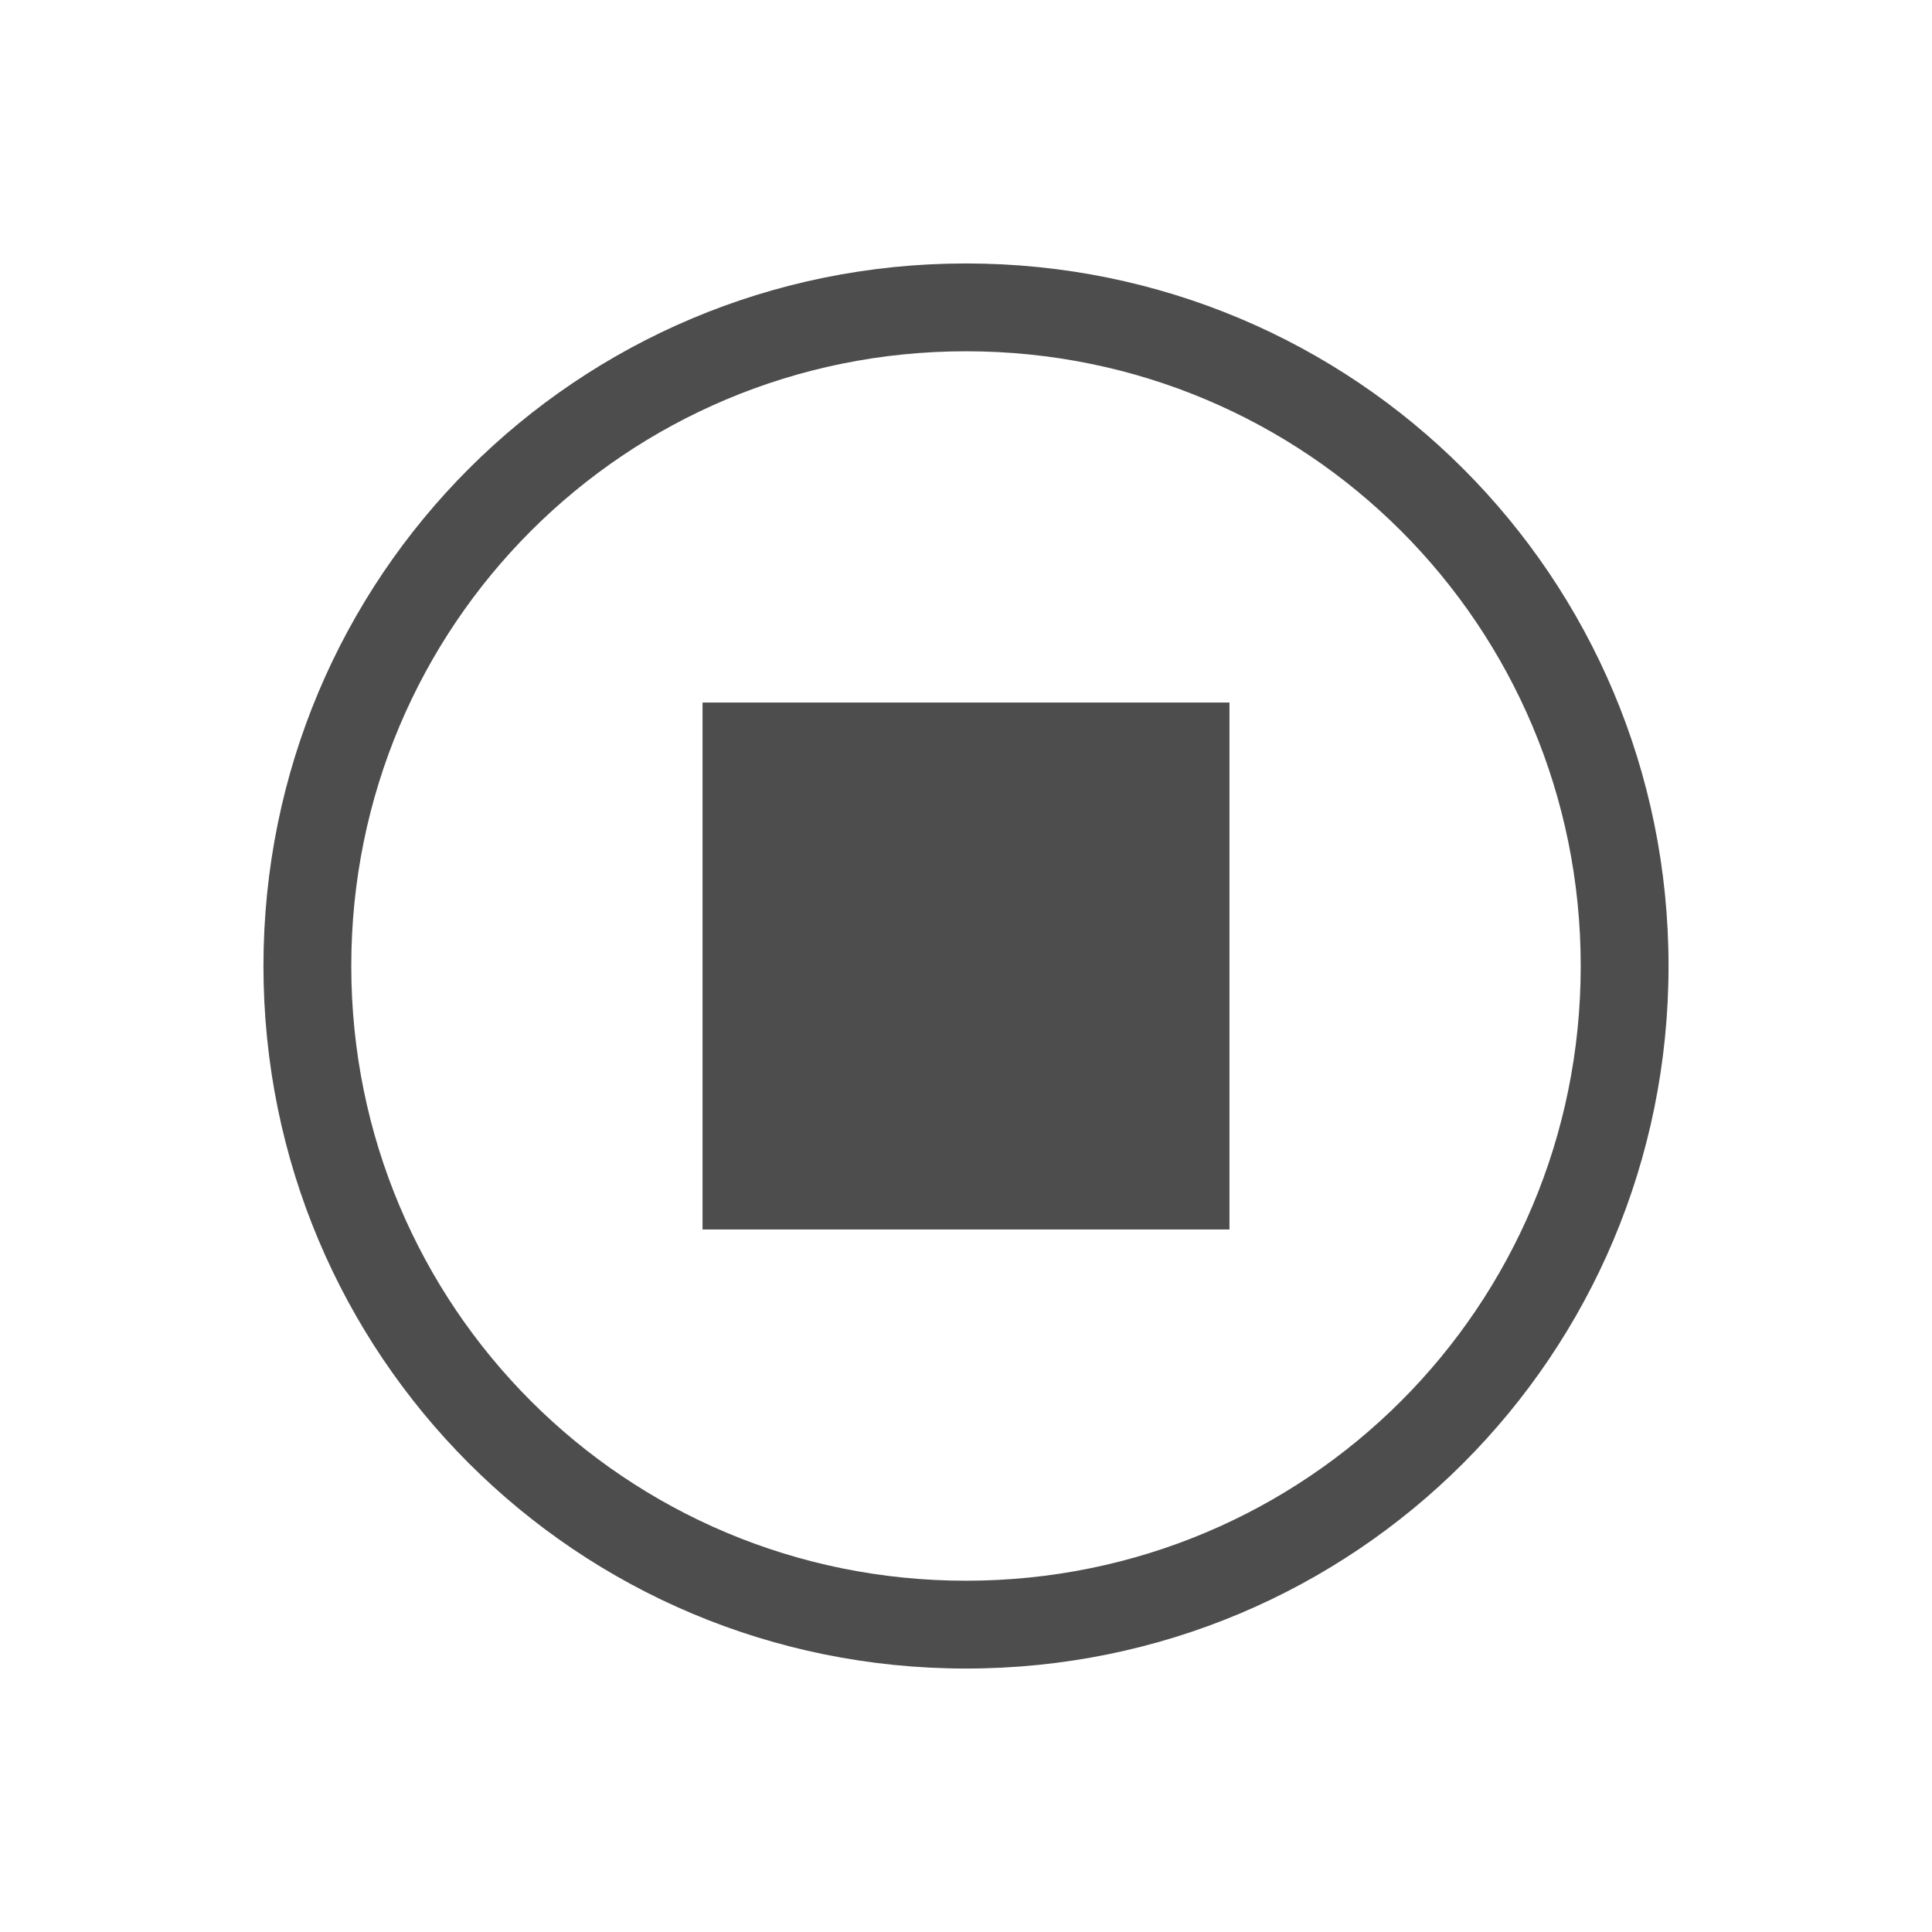
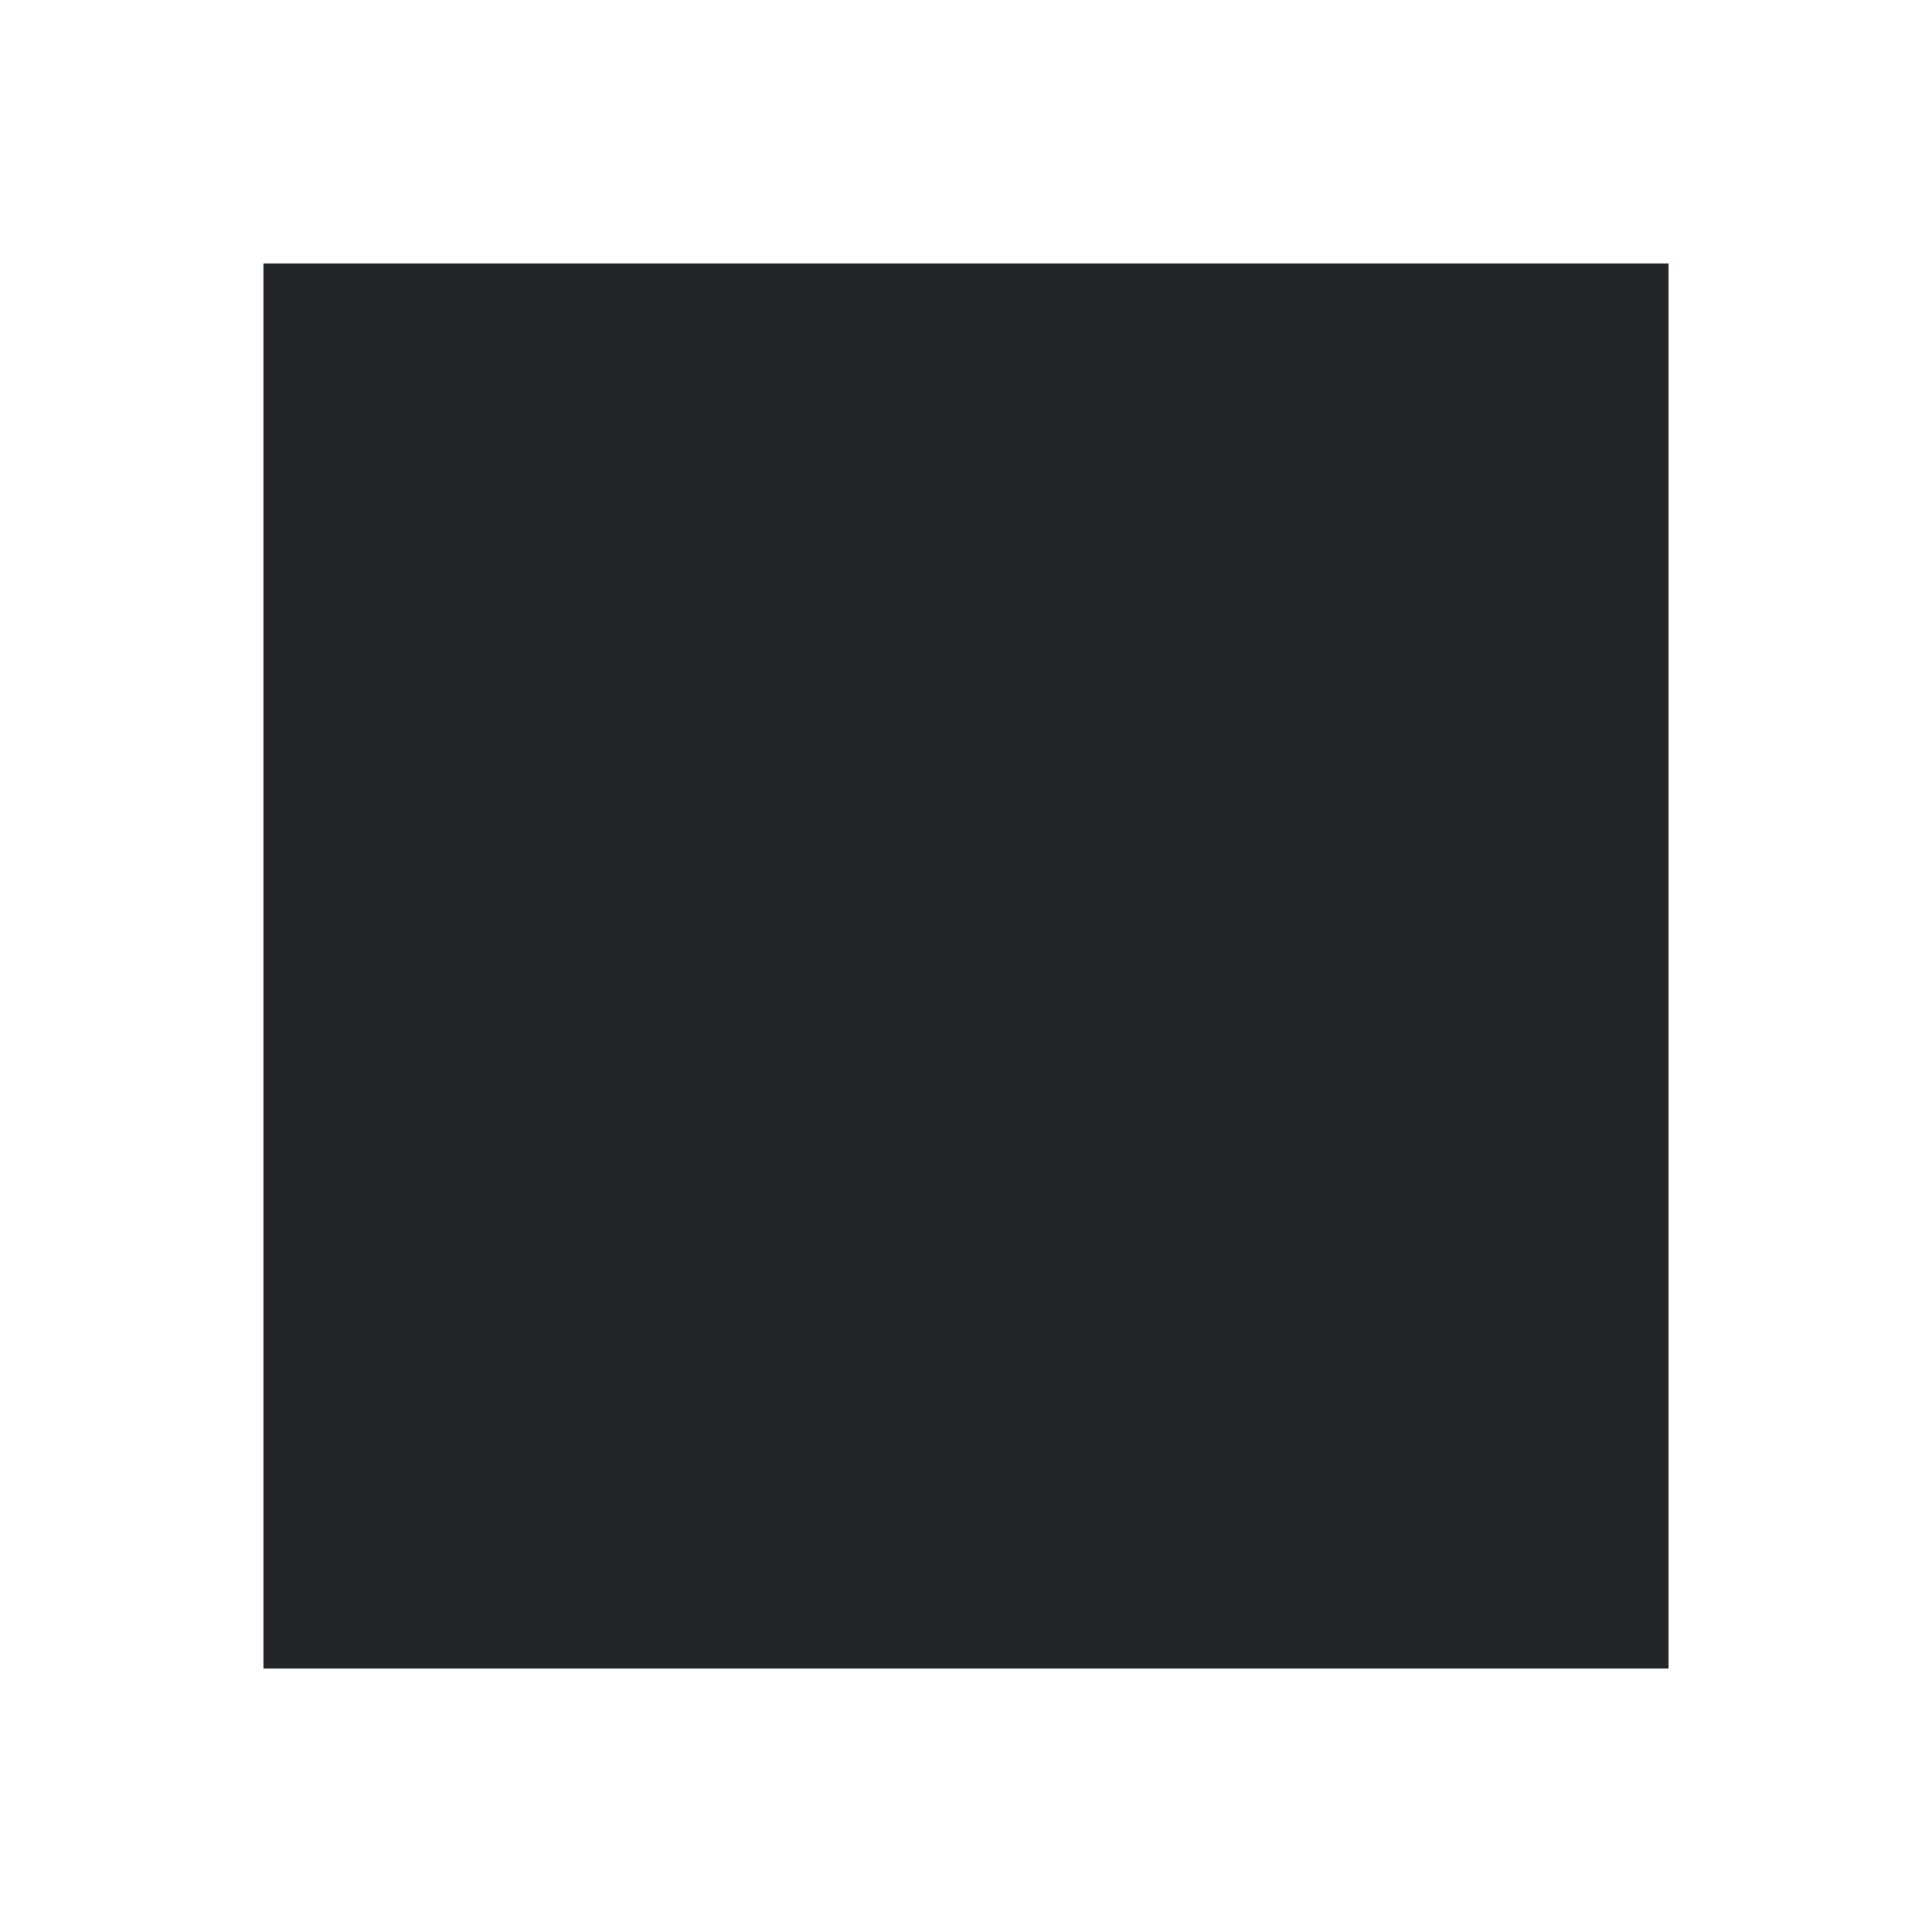
- <svg xmlns="http://www.w3.org/2000/svg" width="22" height="22" id="svg2" version="1.1" viewBox="0 0 22 22">
-   <defs id="defs4">
-     <style type="text/css" id="current-color-scheme">
-       .ColorScheme-Text {
-         color:#4d4d4d;
-       }
-       .ColorScheme-Background {
-         color:#eff0f1;
-       }
-       .ColorScheme-Highlight {
-         color:#3daee9;
-       }
-       .ColorScheme-ViewText {
-         color:#31363b;
-       }
-       .ColorScheme-ViewBackground {
-         color:#fcfcfc;
-       }
-       .ColorScheme-ViewHover {
-         color:#93cee9;
-       }
-       .ColorScheme-ViewFocus{
-         color:#3daee9;
-       }
-       .ColorScheme-ButtonText {
-         color:#31363b;
-       }
-       .ColorScheme-ButtonBackground {
-         color:#eff0f1;
-       }
-       .ColorScheme-ButtonHover {
-         color:#93cee9;
-       }
-       .ColorScheme-ButtonFocus{
-         color:#3daee9;
-       }
-       </style>
-   </defs>
-   <g id="layer1" transform="translate(0,-1030.362)">
-     <path style="fill:currentColor;fill-opacity:1;stroke:none" d="M 11 3 C 6.568 3 3 6.568 3 11 C 3 15.432 6.568 19 11 19 C 15.432 19 19 15.432 19 11 C 19 6.568 15.432 3 11 3 z M 11 4 C 14.878 4 18 7.122 18 11 C 18 14.878 14.878 18 11 18 C 7.122 18 4 14.878 4 11 C 4 7.122 7.122 4 11 4 z " transform="translate(0,1030.362)" id="rect3356" class="ColorScheme-Text" />
-     <rect style="fill:currentColor;fill-opacity:1;stroke:none" id="rect3274" width="6" height="6" x="8" y="1038.362" ry="0" class="ColorScheme-Text" />
-   </g>
+ <svg xmlns="http://www.w3.org/2000/svg" viewBox="0 0 22 22">
+   <style type="text/css" id="current-color-scheme">
+         .ColorScheme-Text {
+             color:#232629;
+         }
+     </style>
+   <path d="m3 3h16v16h-16z" class="ColorScheme-Text" fill="currentColor" />
</svg>
